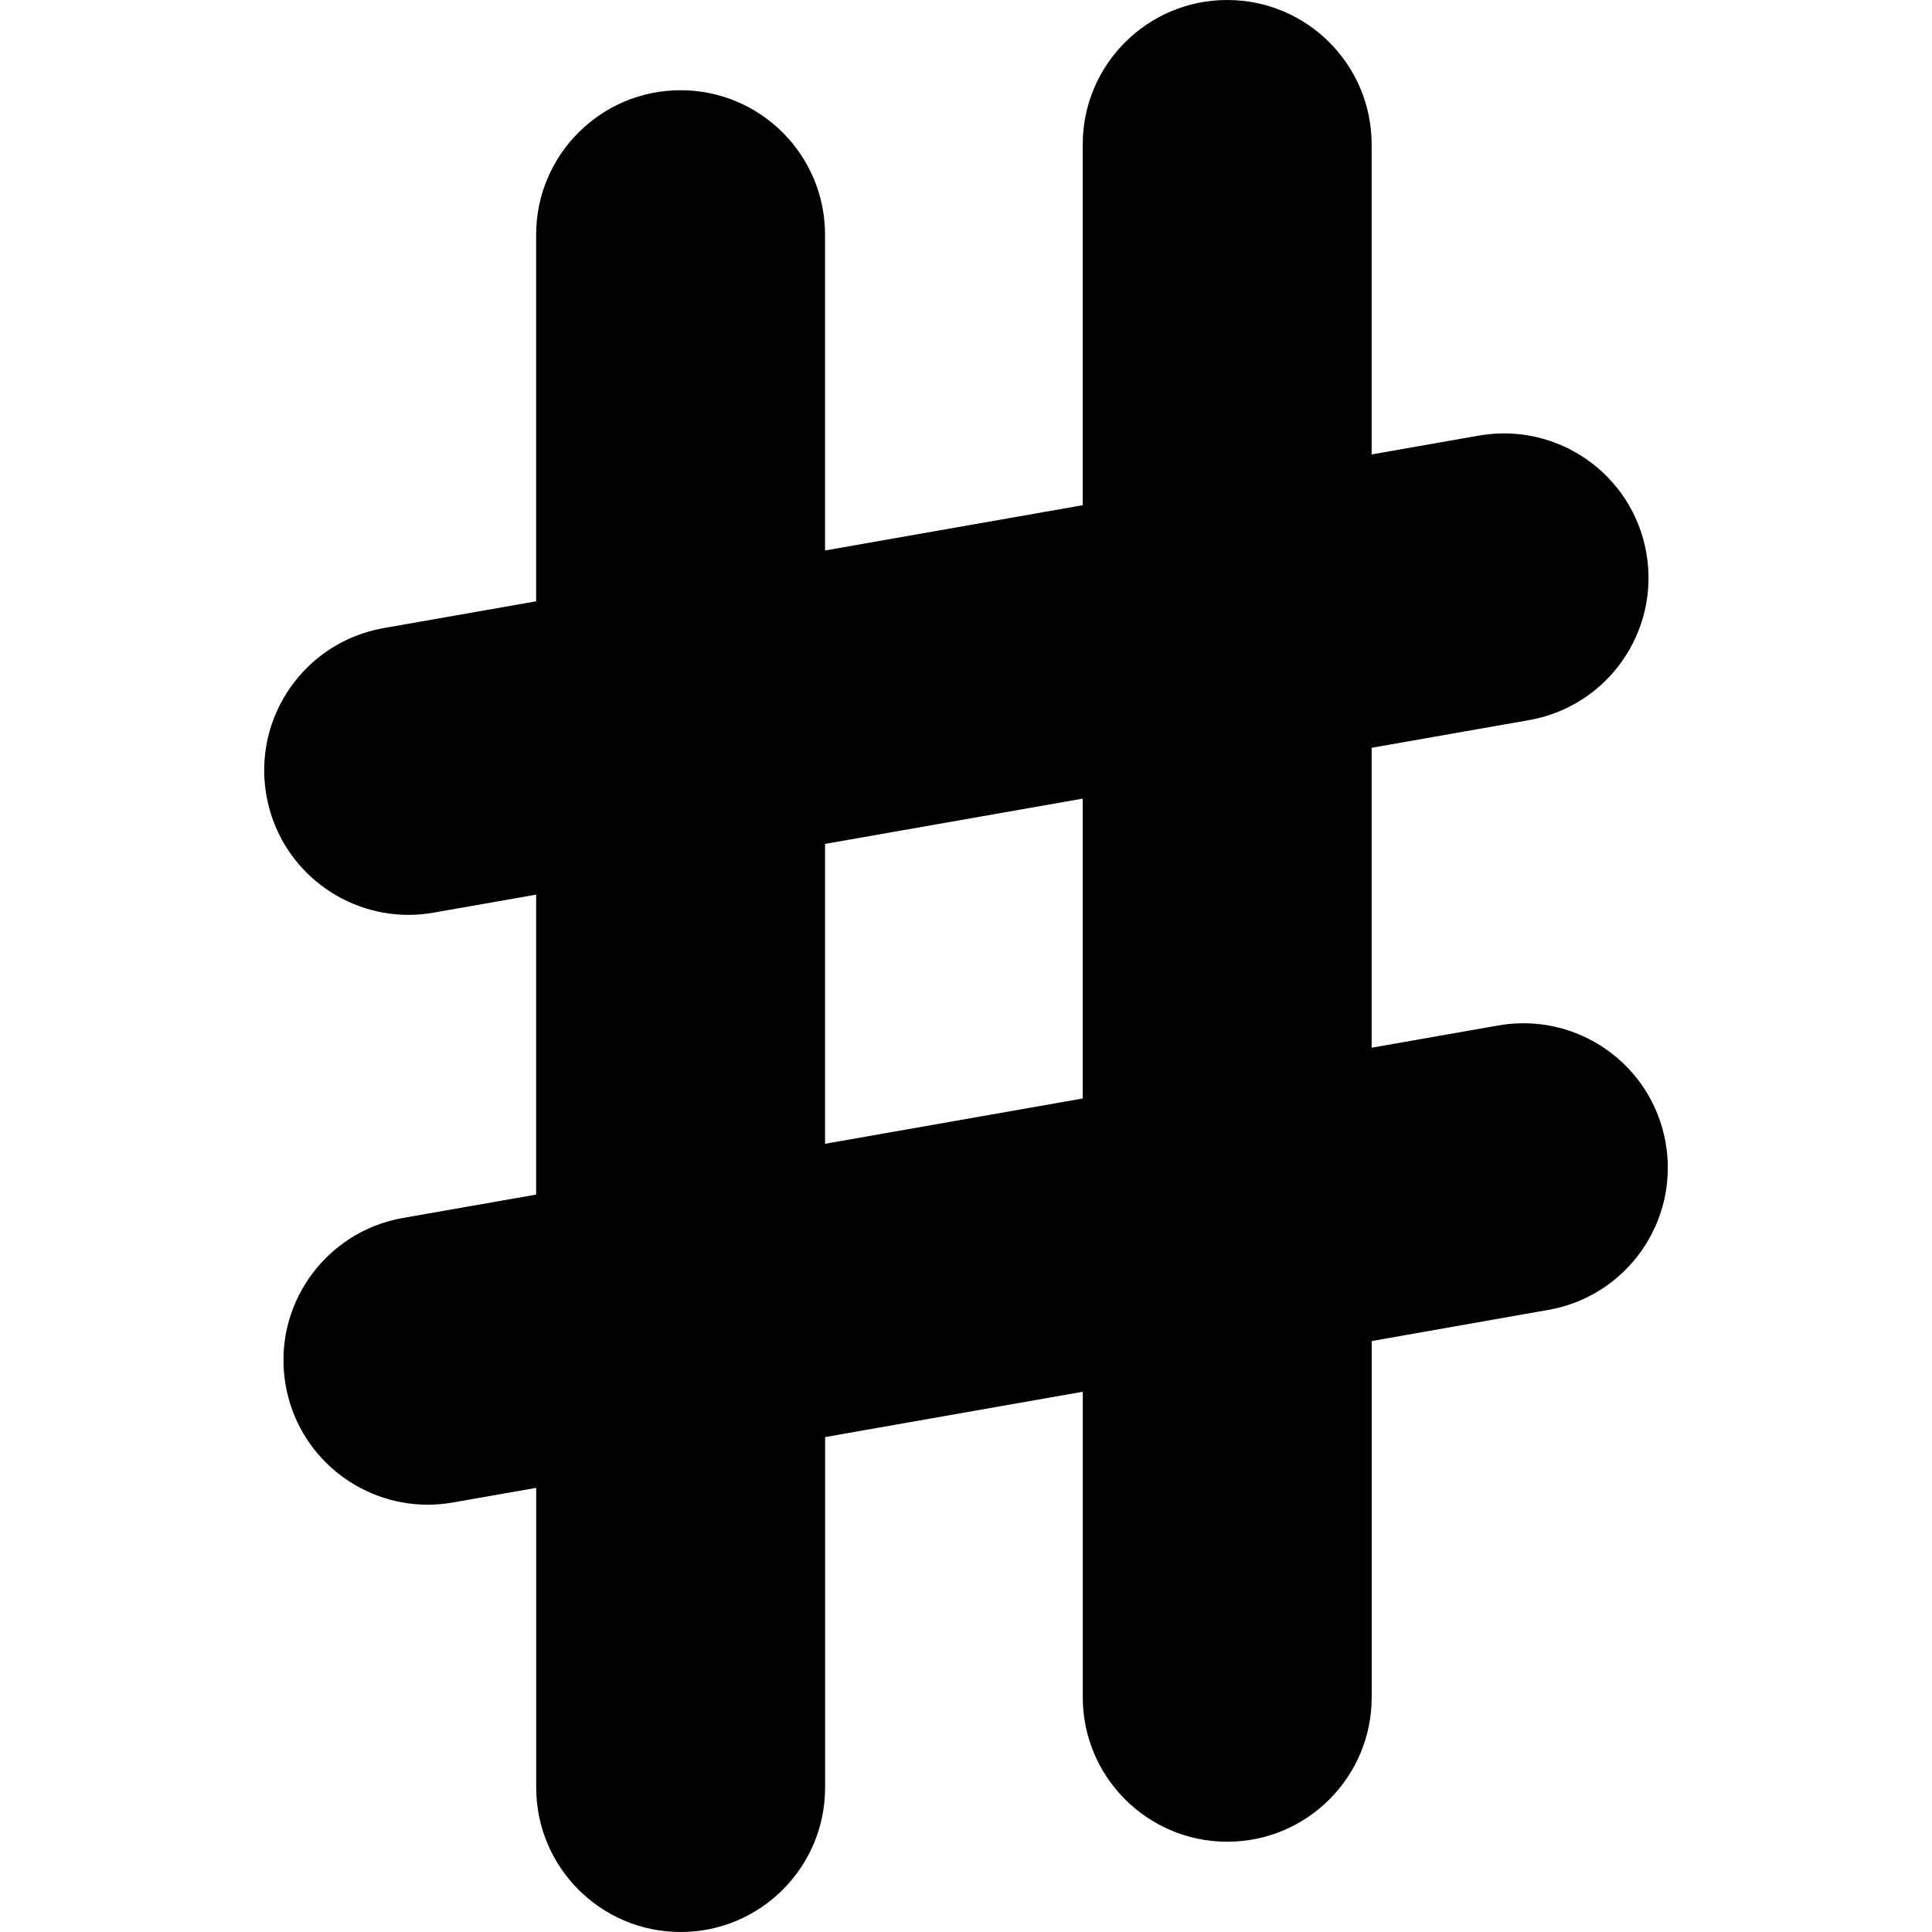
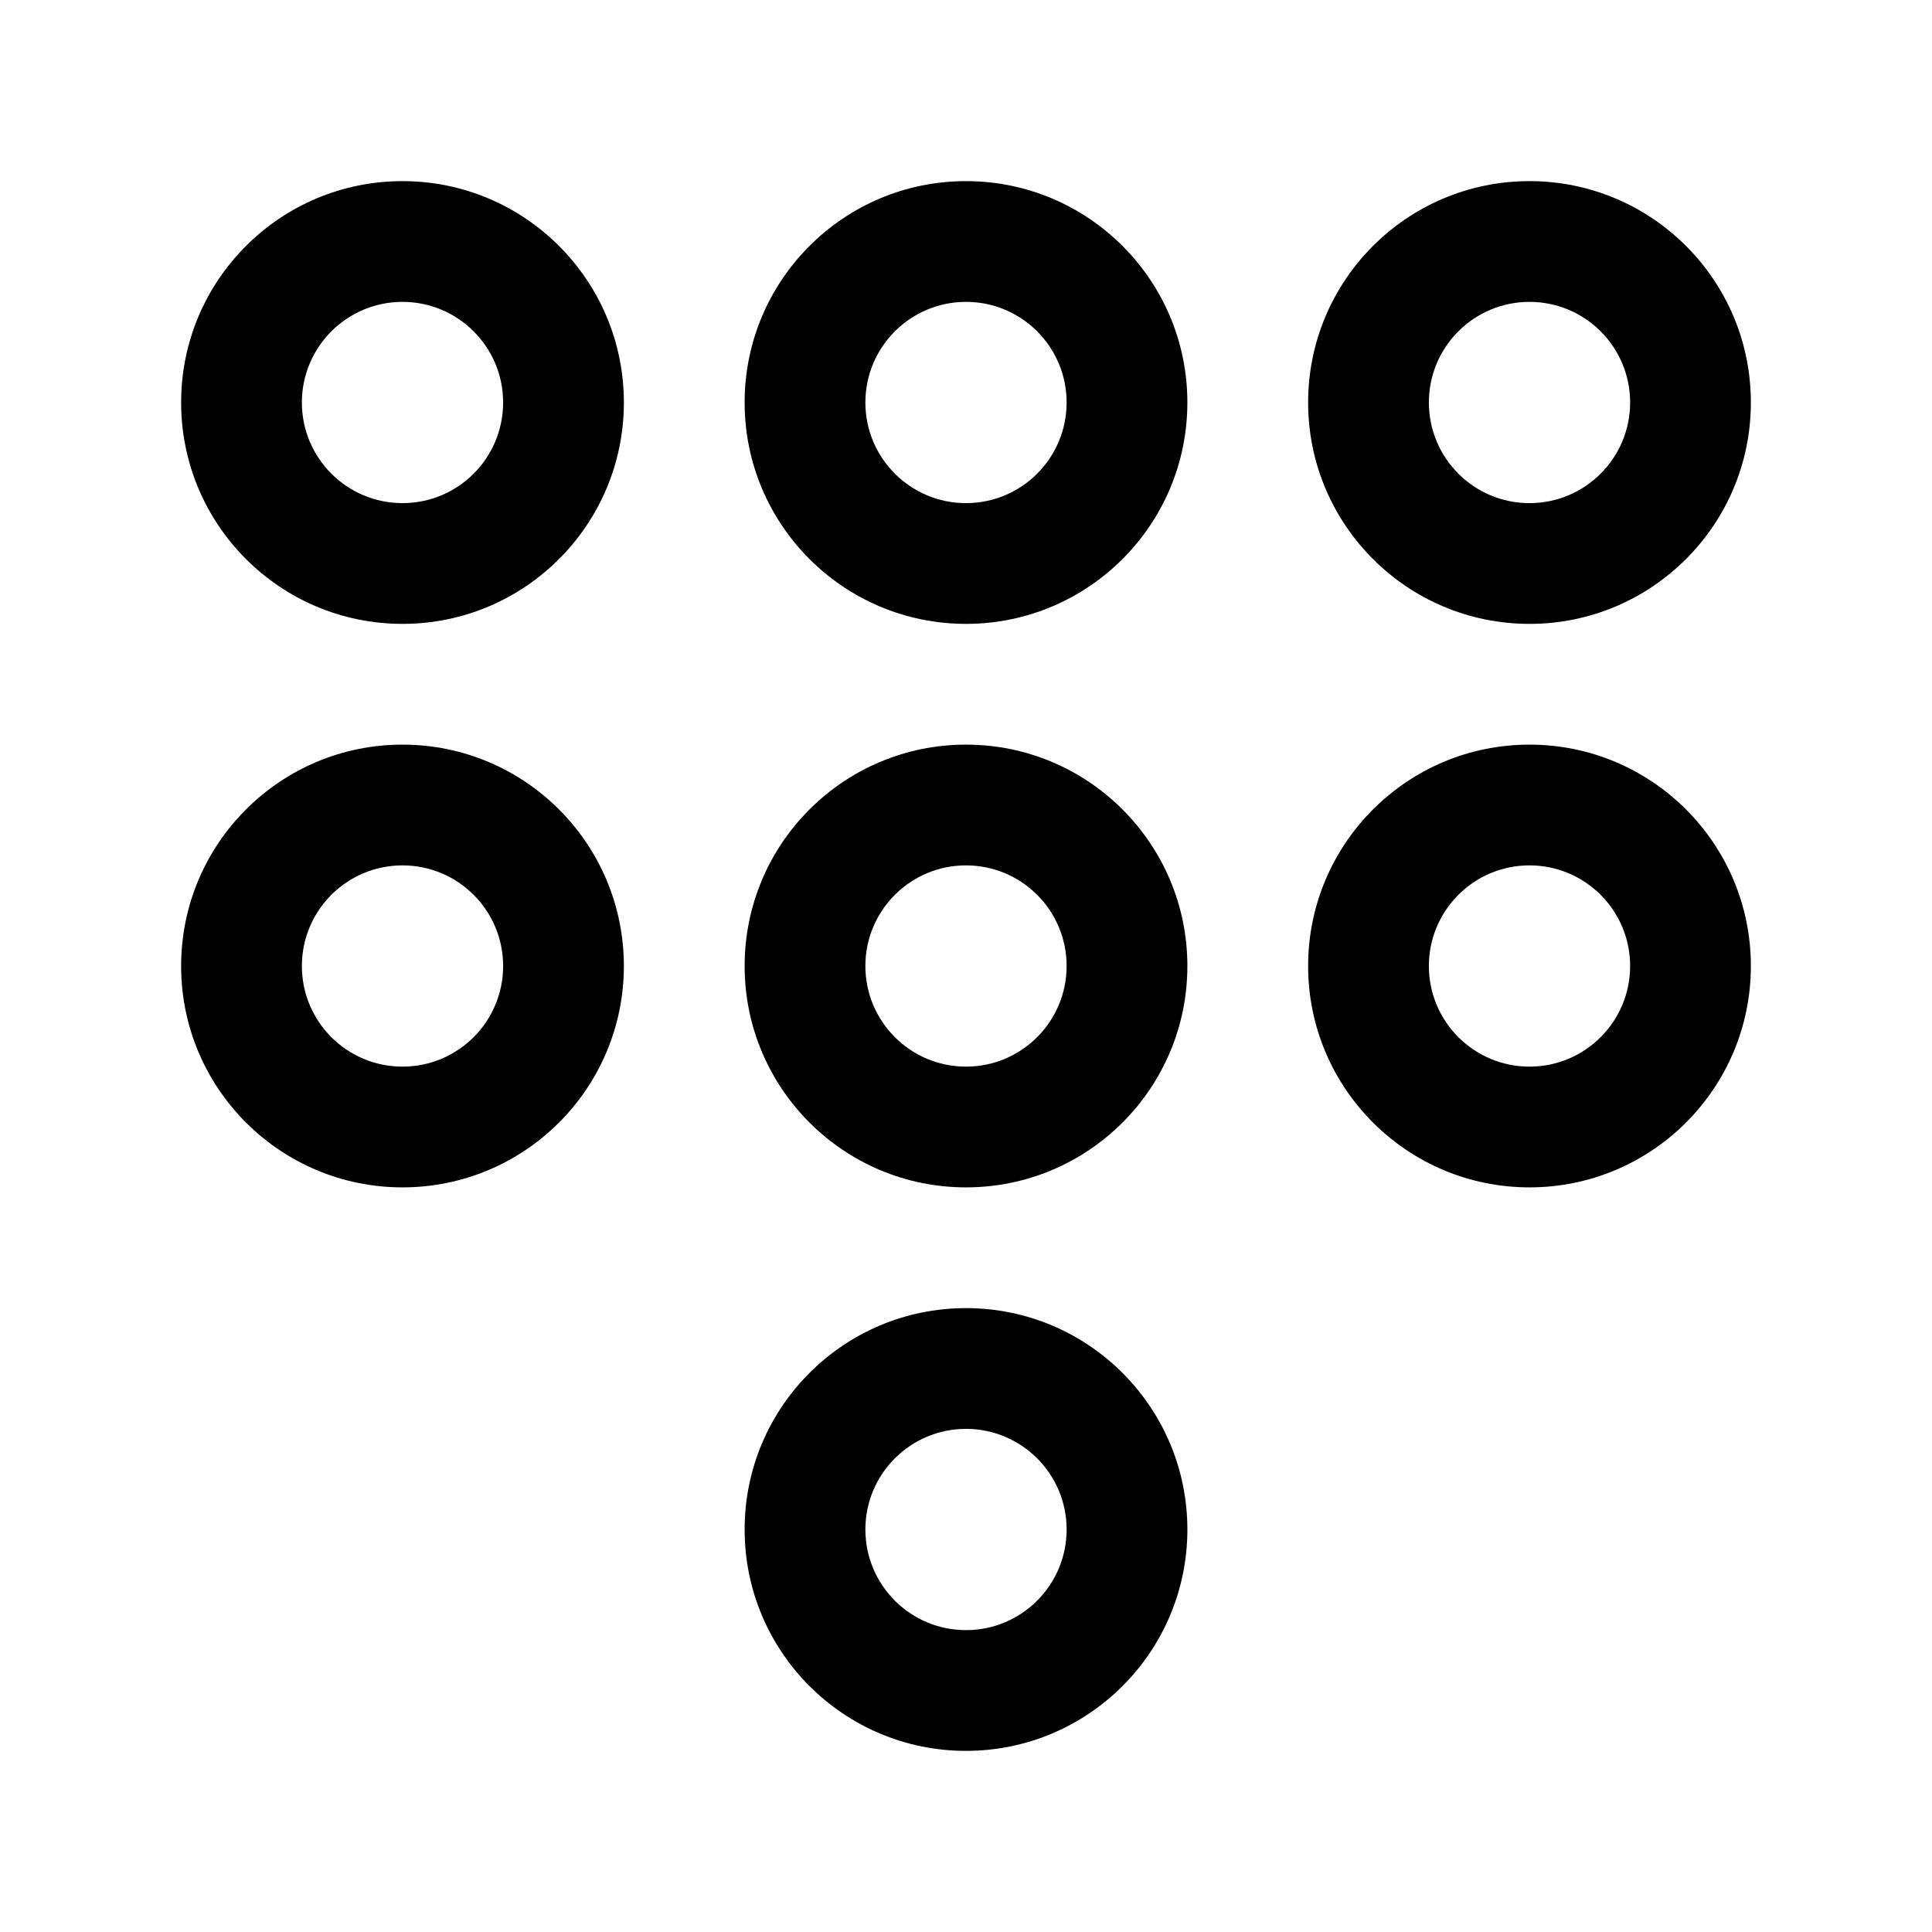
- <svg xmlns="http://www.w3.org/2000/svg" version="1.1" id="Capa_1" x="0px" y="0px" width="306.18px" height="306.18px" viewBox="0 0 306.18 306.18" style="enable-background:new 0 0 306.18 306.18;" xml:space="preserve">
-   <g>
-     <path d="M63.852,193.022c-12.459,2.195-20.772,14.054-18.581,26.513c1.948,11.108,11.604,18.927,22.514,18.927   c1.319,0,2.649-0.116,3.99-0.353l13.202-2.316v47.496c0,12.632,10.253,22.891,22.891,22.891c12.644,0,22.893-10.259,22.893-22.891   v-55.543l40.837-7.185v48.421c0,12.644,10.26,22.891,22.895,22.891c12.64,0,22.891-10.247,22.891-22.891v-56.456l27.996-4.938   c12.451-2.176,20.771-14.042,18.586-26.493c-2.188-12.467-14.062-20.771-26.513-18.582l-20.077,3.526v-47.532l24.954-4.386   c12.451-2.192,20.767-14.06,18.574-26.511c-2.176-12.453-14.065-20.748-26.509-18.582l-17.02,2.989V22.891   C217.374,10.249,207.123,0,194.483,0c-12.635,0-22.895,10.249-22.895,22.891v57.174l-40.837,7.175V37.193   c0-12.638-10.249-22.893-22.892-22.893c-12.638,0-22.891,10.255-22.891,22.893v58.1L60.8,99.541   c-12.461,2.192-20.772,14.06-18.583,26.509c1.946,11.108,11.602,18.937,22.516,18.937c1.318,0,2.645-0.122,3.985-0.353l16.25-2.855   v47.536L63.852,193.022z M130.751,133.74l40.837-7.175v47.522l-40.837,7.178V133.74z" />
-   </g>
-   <g>
- </g>
-   <g>
- </g>
-   <g>
- </g>
-   <g>
- </g>
-   <g>
- </g>
-   <g>
- </g>
-   <g>
- </g>
-   <g>
- </g>
-   <g>
- </g>
-   <g>
- </g>
-   <g>
- </g>
-   <g>
- </g>
-   <g>
- </g>
-   <g>
- </g>
-   <g>
- </g>
+ <svg xmlns="http://www.w3.org/2000/svg" width="24px" height="24px" viewBox="0 0 24 24">
+   <path d="M5,9.25A2.75,2.75,0,1,0,7.75,12,2.75,2.75,0,0,0,5,9.25Zm0,4A1.25,1.25,0,1,1,6.25,12,1.25,1.25,0,0,1,5,13.25Zm7-4A2.75,2.75,0,1,0,14.75,12,2.75,2.75,0,0,0,12,9.25Zm0,4A1.25,1.25,0,1,1,13.25,12,1.25,1.25,0,0,1,12,13.25Zm7-5.5A2.75,2.75,0,1,0,16.25,5,2.75,2.75,0,0,0,19,7.75Zm0-4A1.25,1.25,0,1,1,17.75,5,1.25,1.25,0,0,1,19,3.75Zm0,5.5A2.75,2.75,0,1,0,21.75,12,2.75,2.75,0,0,0,19,9.25Zm0,4A1.25,1.25,0,1,1,20.25,12,1.25,1.25,0,0,1,19,13.25ZM5,2.25A2.75,2.75,0,1,0,7.75,5,2.75,2.75,0,0,0,5,2.25Zm0,4A1.25,1.25,0,1,1,6.25,5,1.25,1.25,0,0,1,5,6.25Zm7,10A2.75,2.75,0,1,0,14.75,19,2.75,2.75,0,0,0,12,16.25Zm0,4A1.25,1.25,0,1,1,13.25,19,1.25,1.25,0,0,1,12,20.25Zm0-18A2.75,2.75,0,1,0,14.75,5,2.75,2.75,0,0,0,12,2.25Zm0,4A1.25,1.25,0,1,1,13.25,5,1.25,1.25,0,0,1,12,6.25Z" />
</svg>
